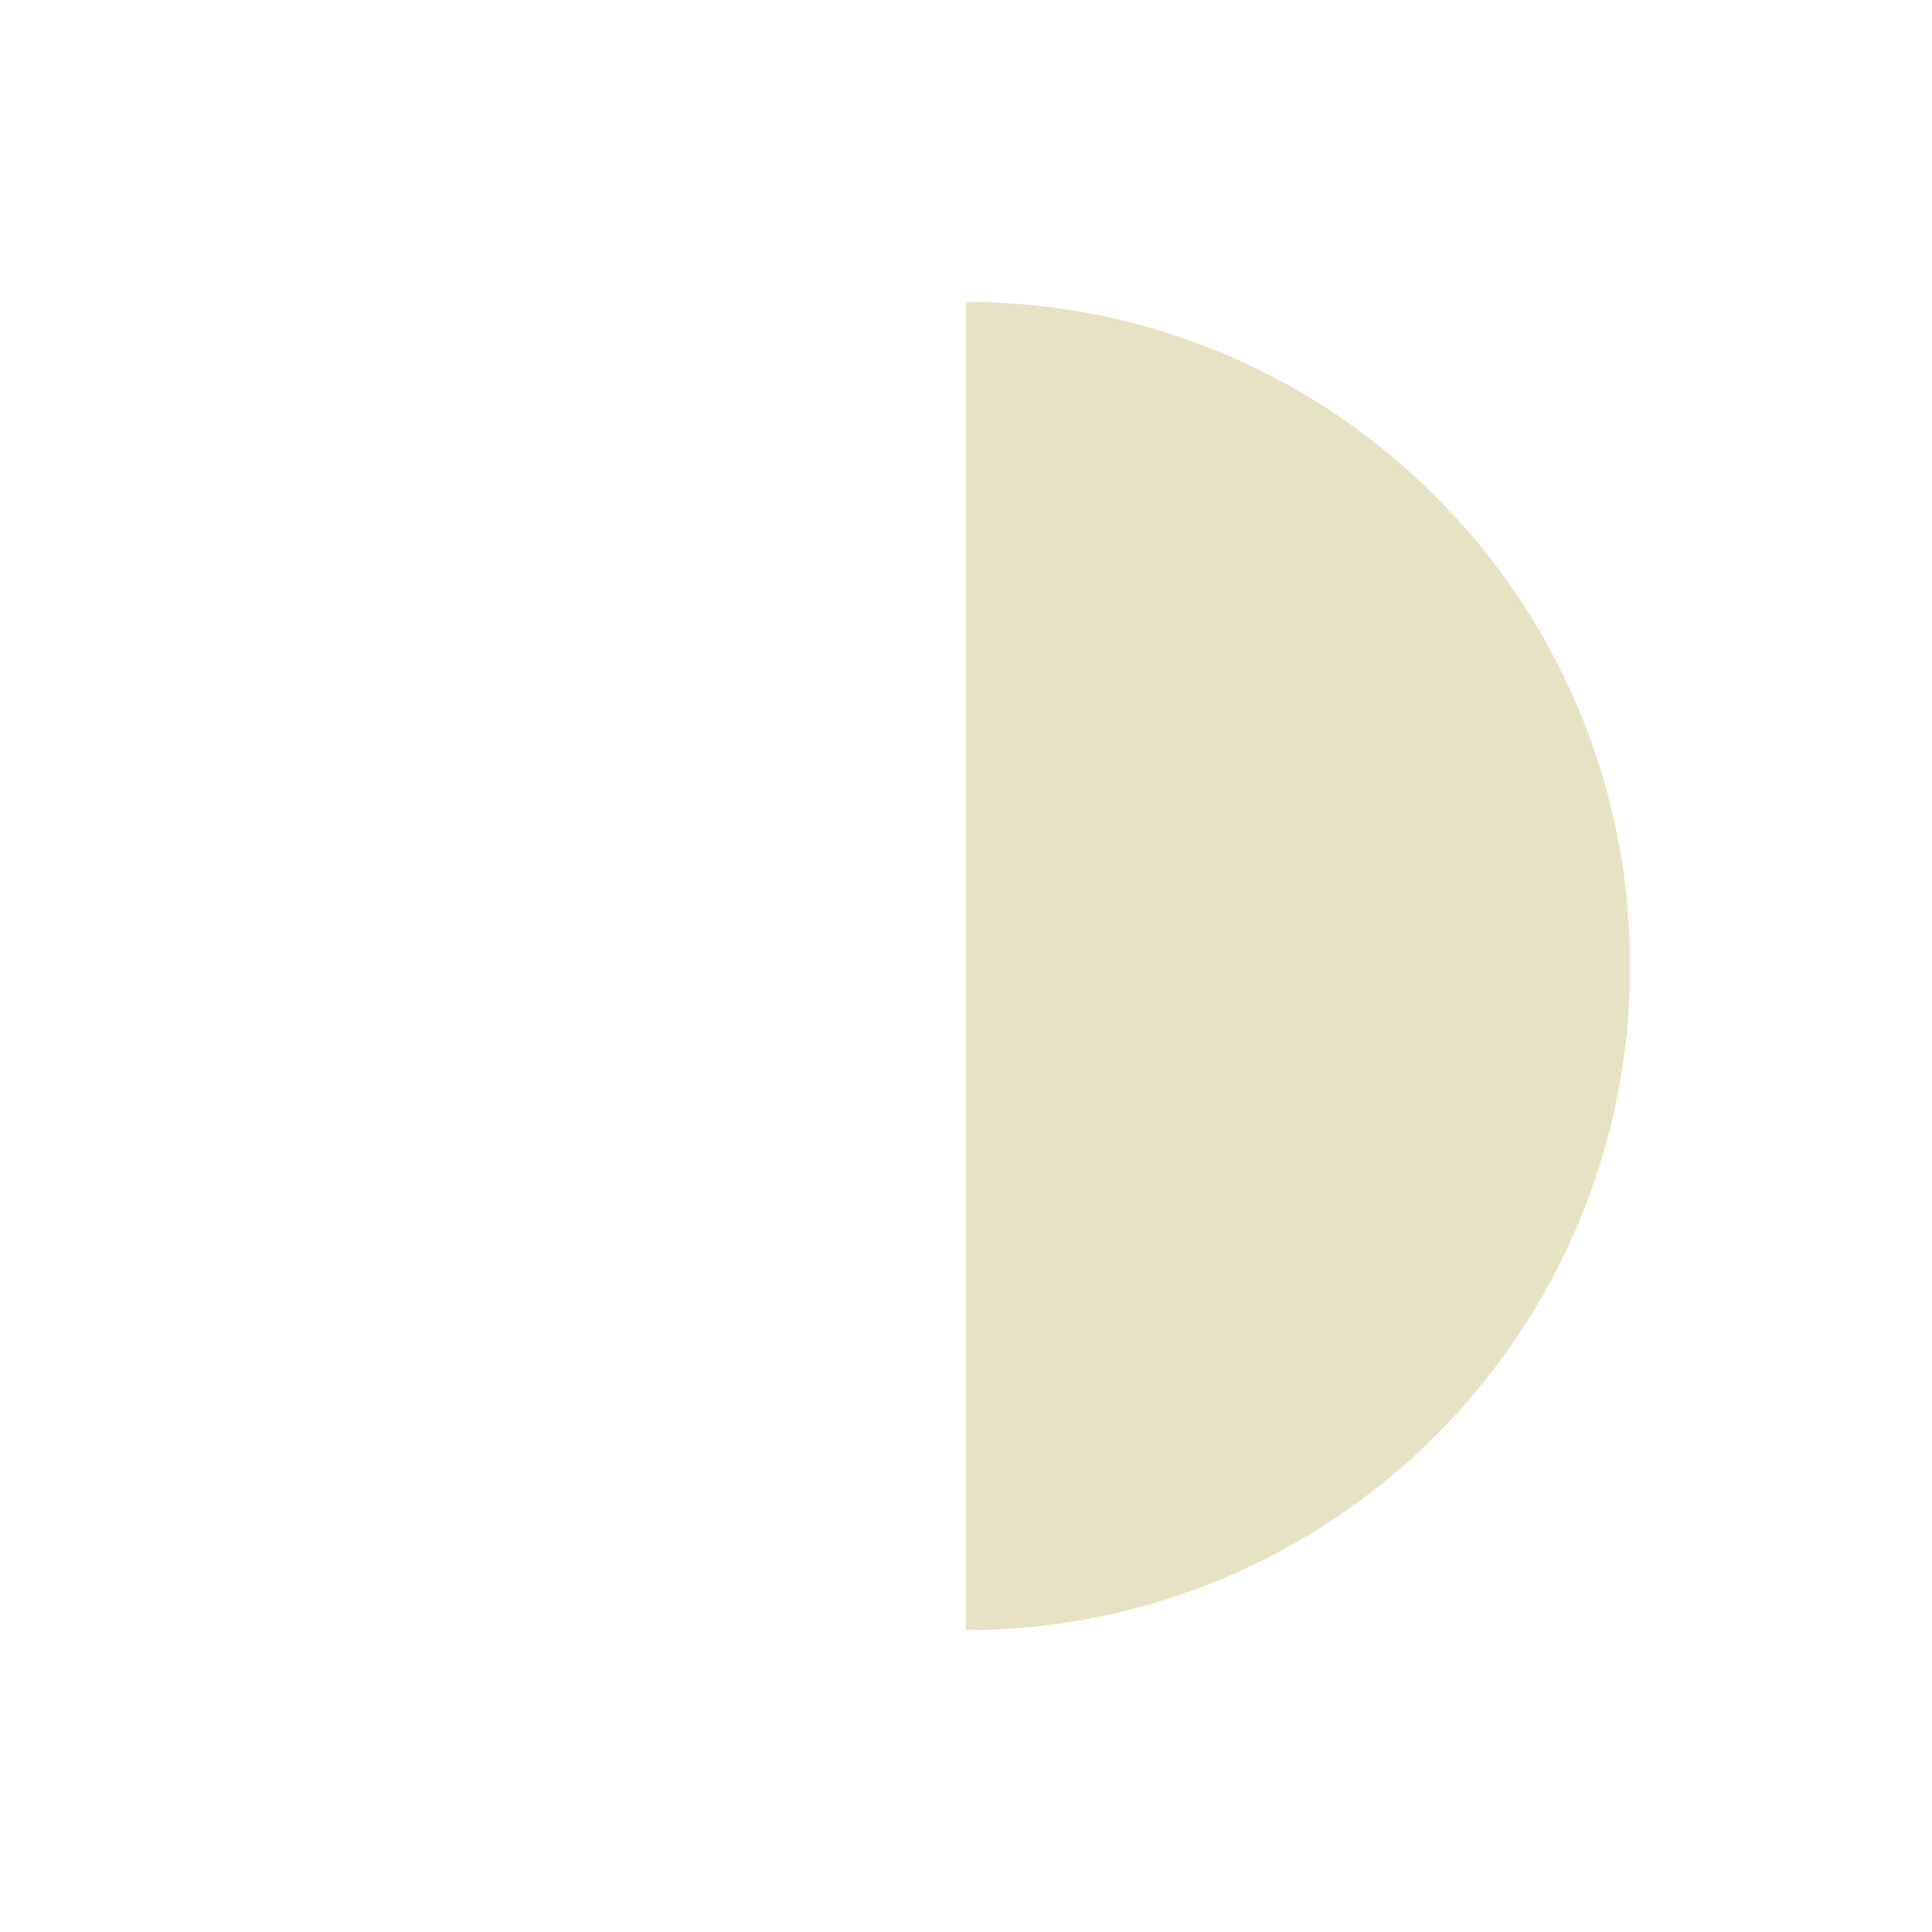
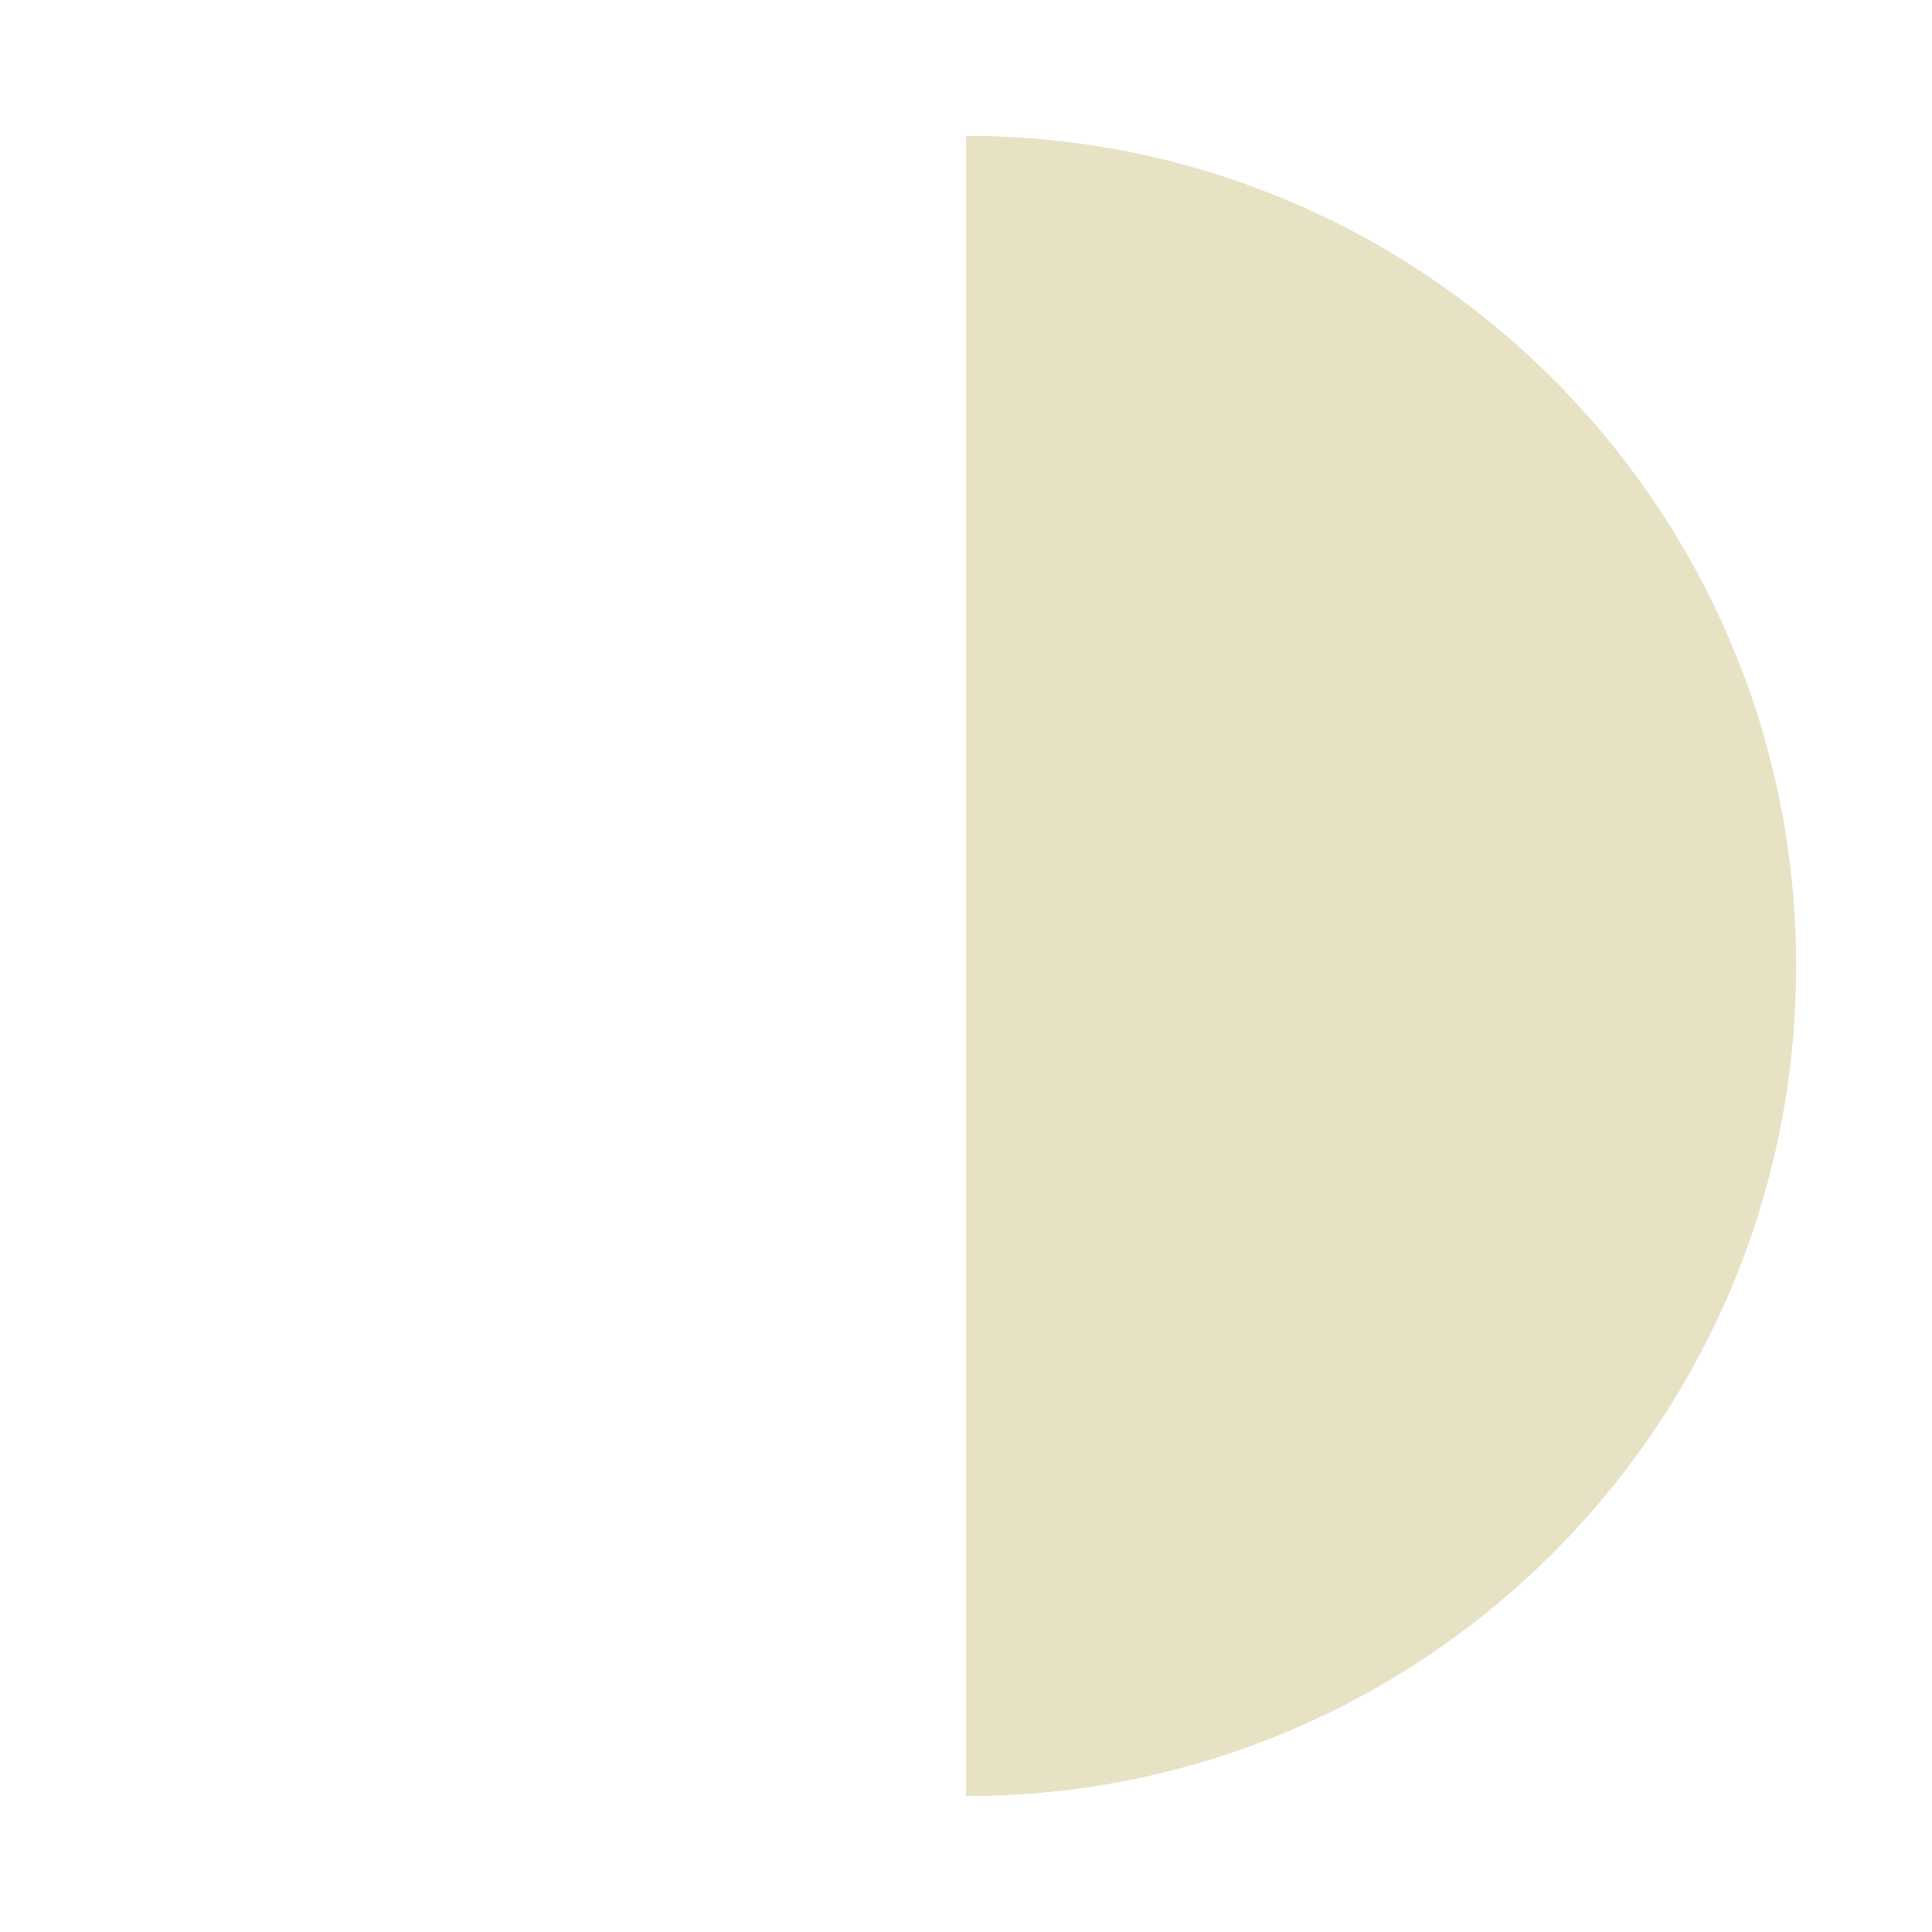
<svg xmlns="http://www.w3.org/2000/svg" viewBox="0 0 64 64">
  <defs>
    <clipPath id="mfq">
      <rect x="32" y="0" width="32" height="64" />
    </clipPath>
  </defs>
-   <circle cx="32" cy="32" r="22" fill="#e8e2c4" clip-path="url(#mfq)" />
+   <circle cx="32" cy="32" r="27.5" fill="#e8e2c4" clip-path="url(#mfq)" />
</svg>
